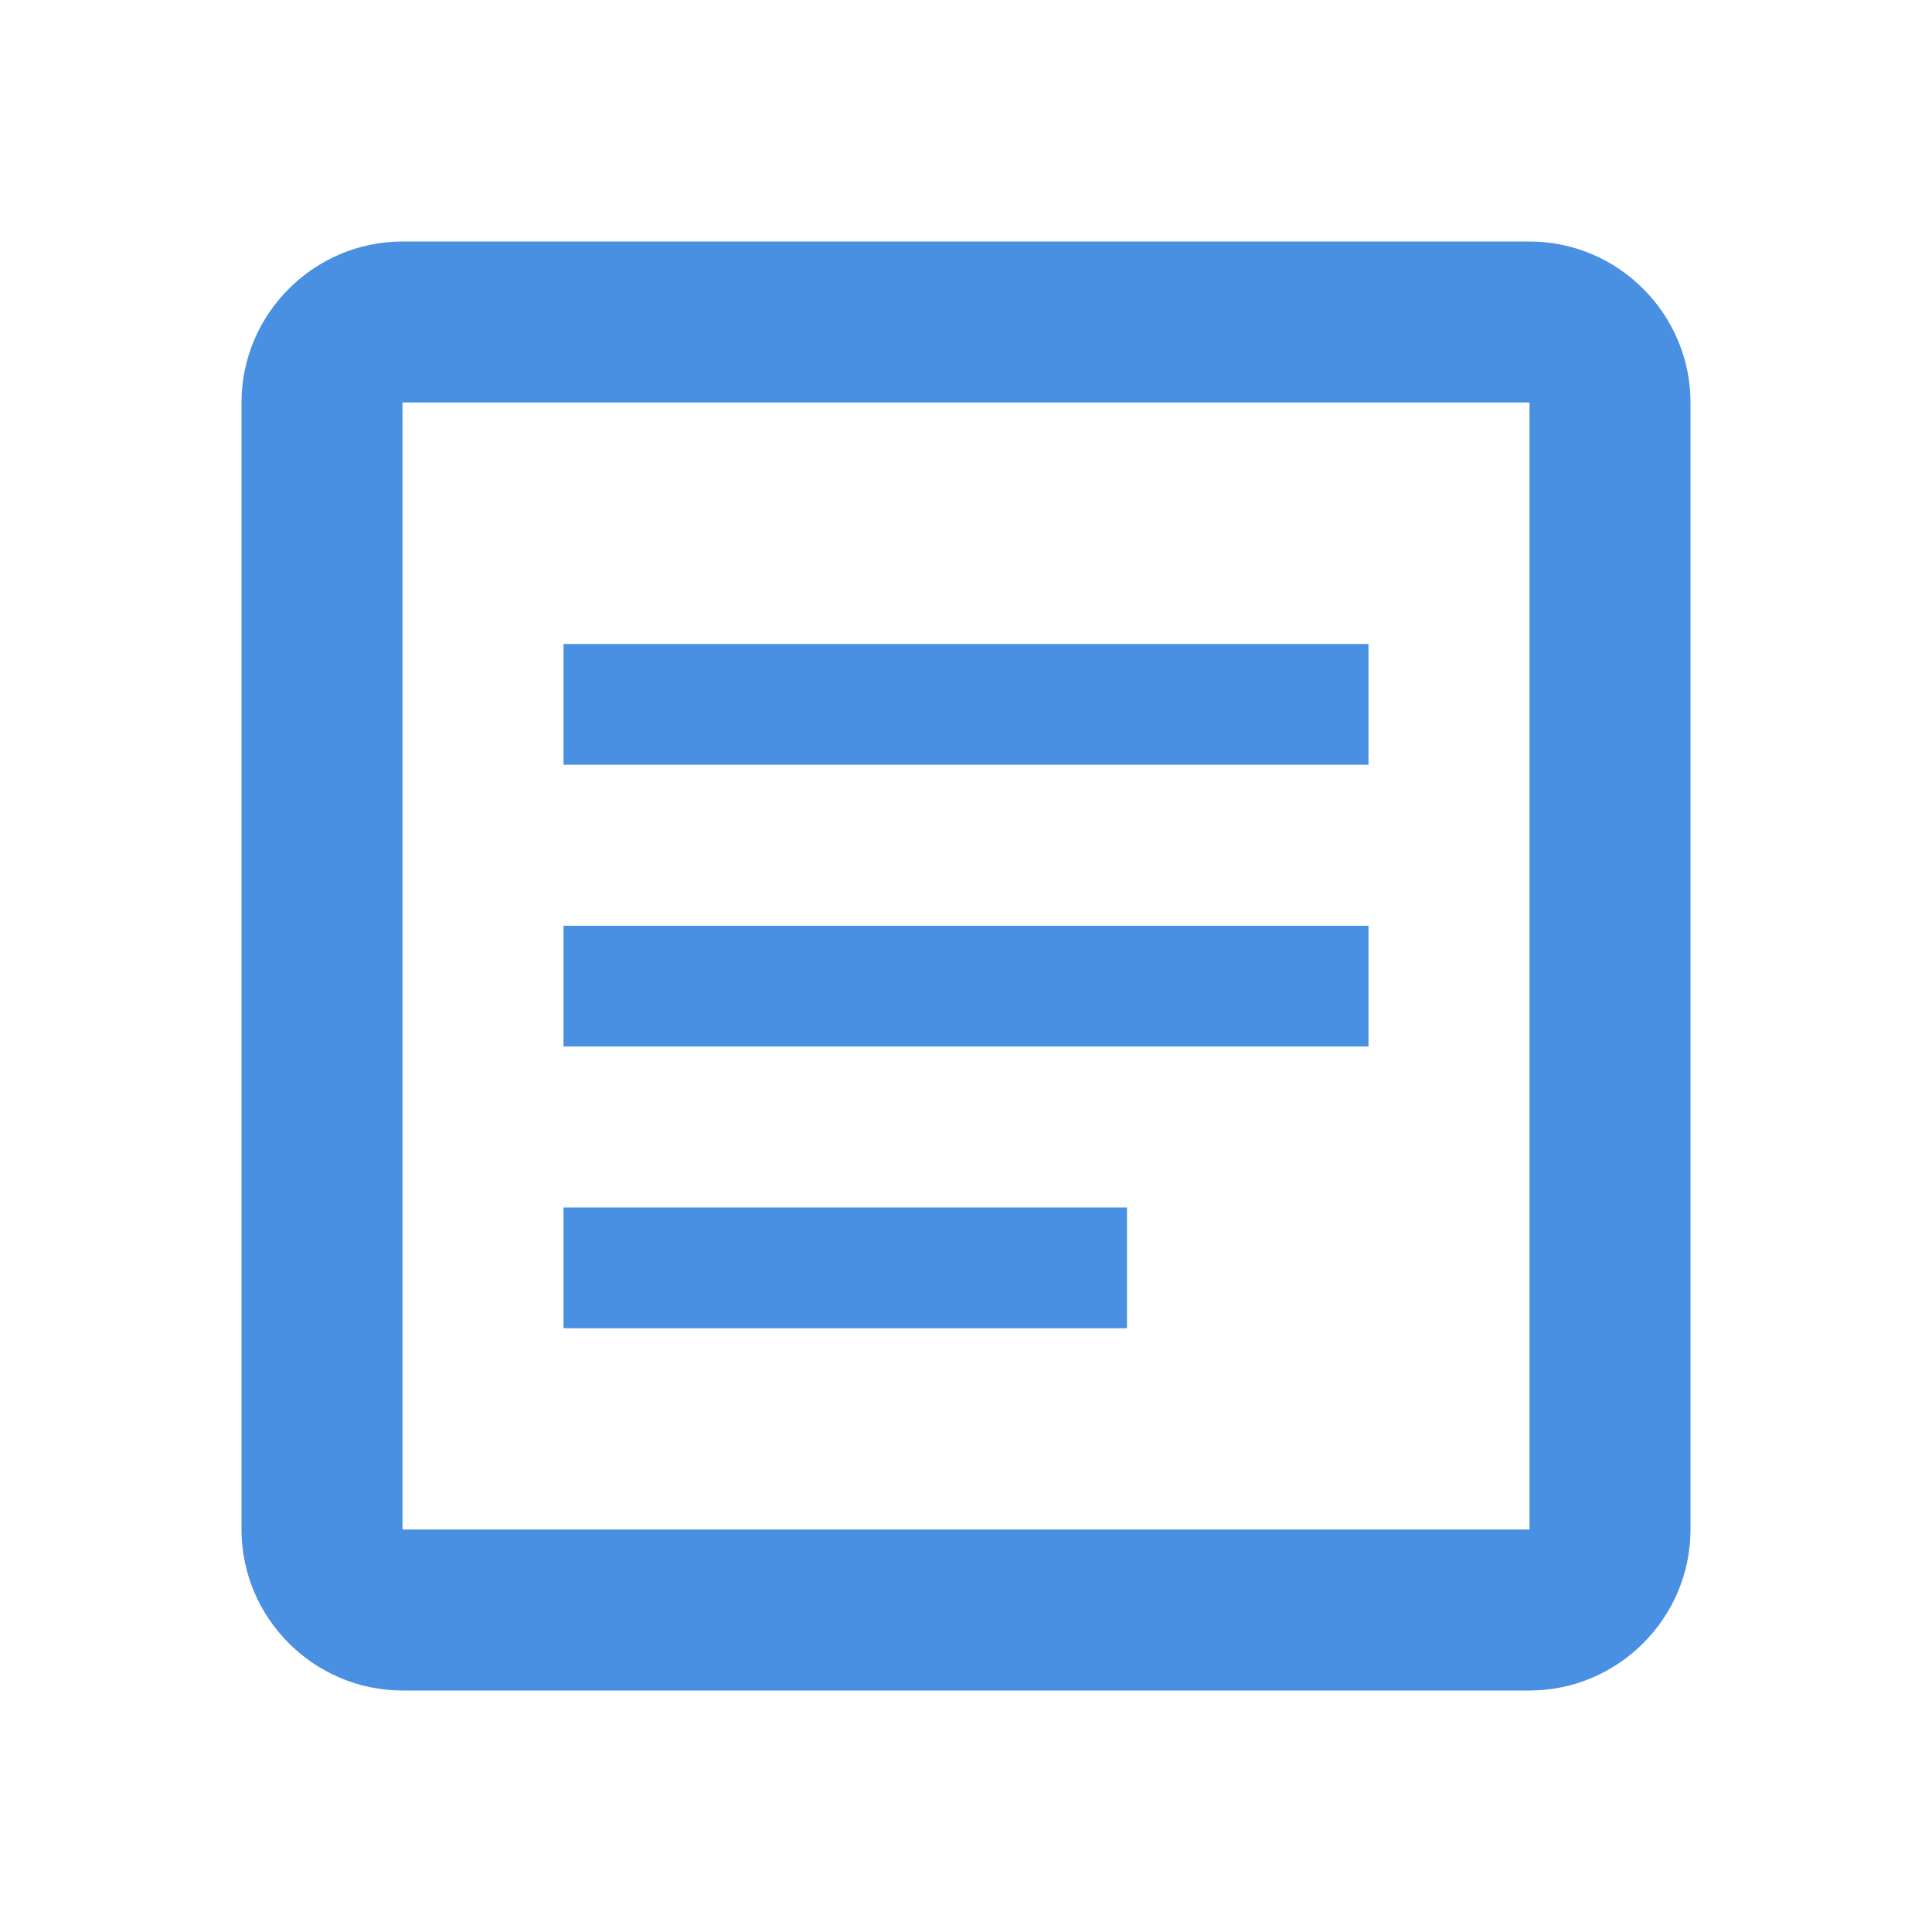
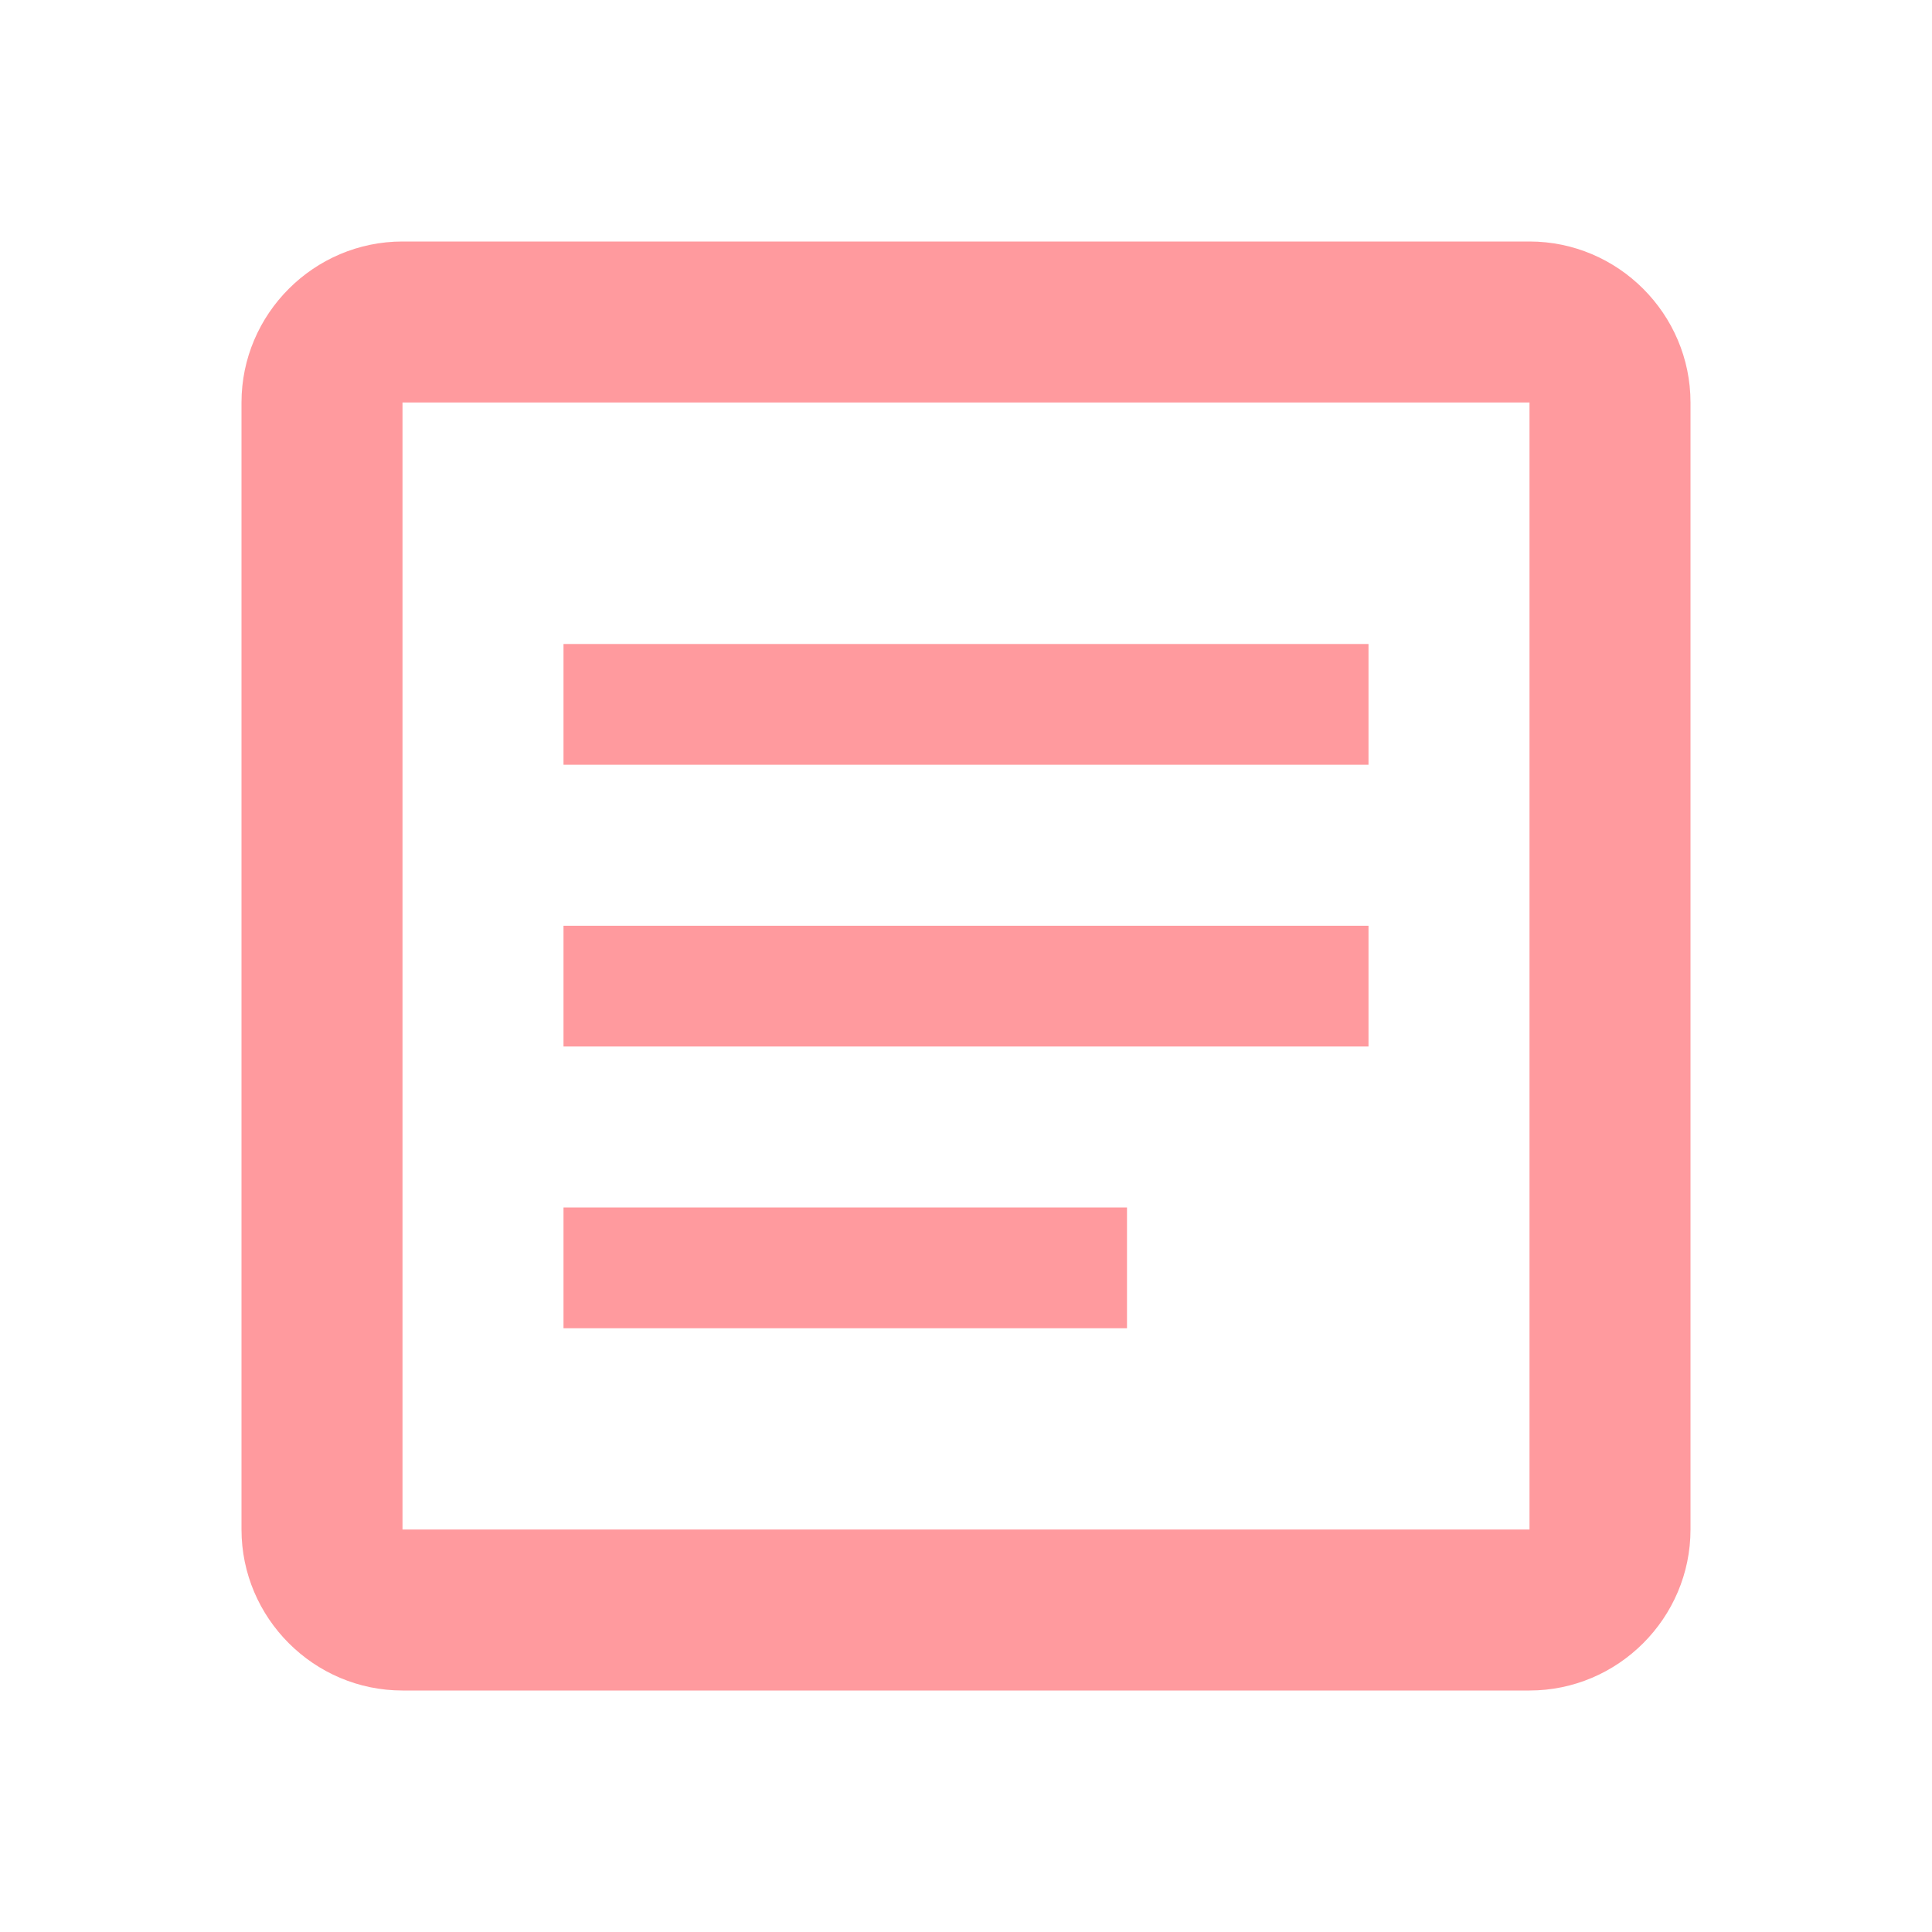
<svg xmlns="http://www.w3.org/2000/svg" viewBox="0 0 48 48" width="48" height="48">
-   <path fill="#4A90E2" d="M38,6H10c-2.2,0-4,1.8-4,4v28c0,2.2,1.8,4,4,4h28c2.2,0,4-1.8,4-4V10C42,7.8,40.2,6,38,6z M38,38H10V10h28V38z" />
-   <rect x="14" y="16" width="20" height="3" fill="#4A90E2" />
-   <rect x="14" y="23" width="20" height="3" fill="#4A90E2" />
-   <rect x="14" y="30" width="14" height="3" fill="#4A90E2" />
+   <path fill="#FF9A9E" d="M38,6H10c-2.2,0-4,1.8-4,4v28c0,2.2,1.8,4,4,4h28c2.2,0,4-1.8,4-4V10C42,7.8,40.2,6,38,6z M38,38H10V10h28V38z" />
+   <rect x="14" y="16" width="20" height="3" fill="#FF9A9E" />
+   <rect x="14" y="23" width="20" height="3" fill="#FF9A9E" />
+   <rect x="14" y="30" width="14" height="3" fill="#FF9A9E" />
</svg>
